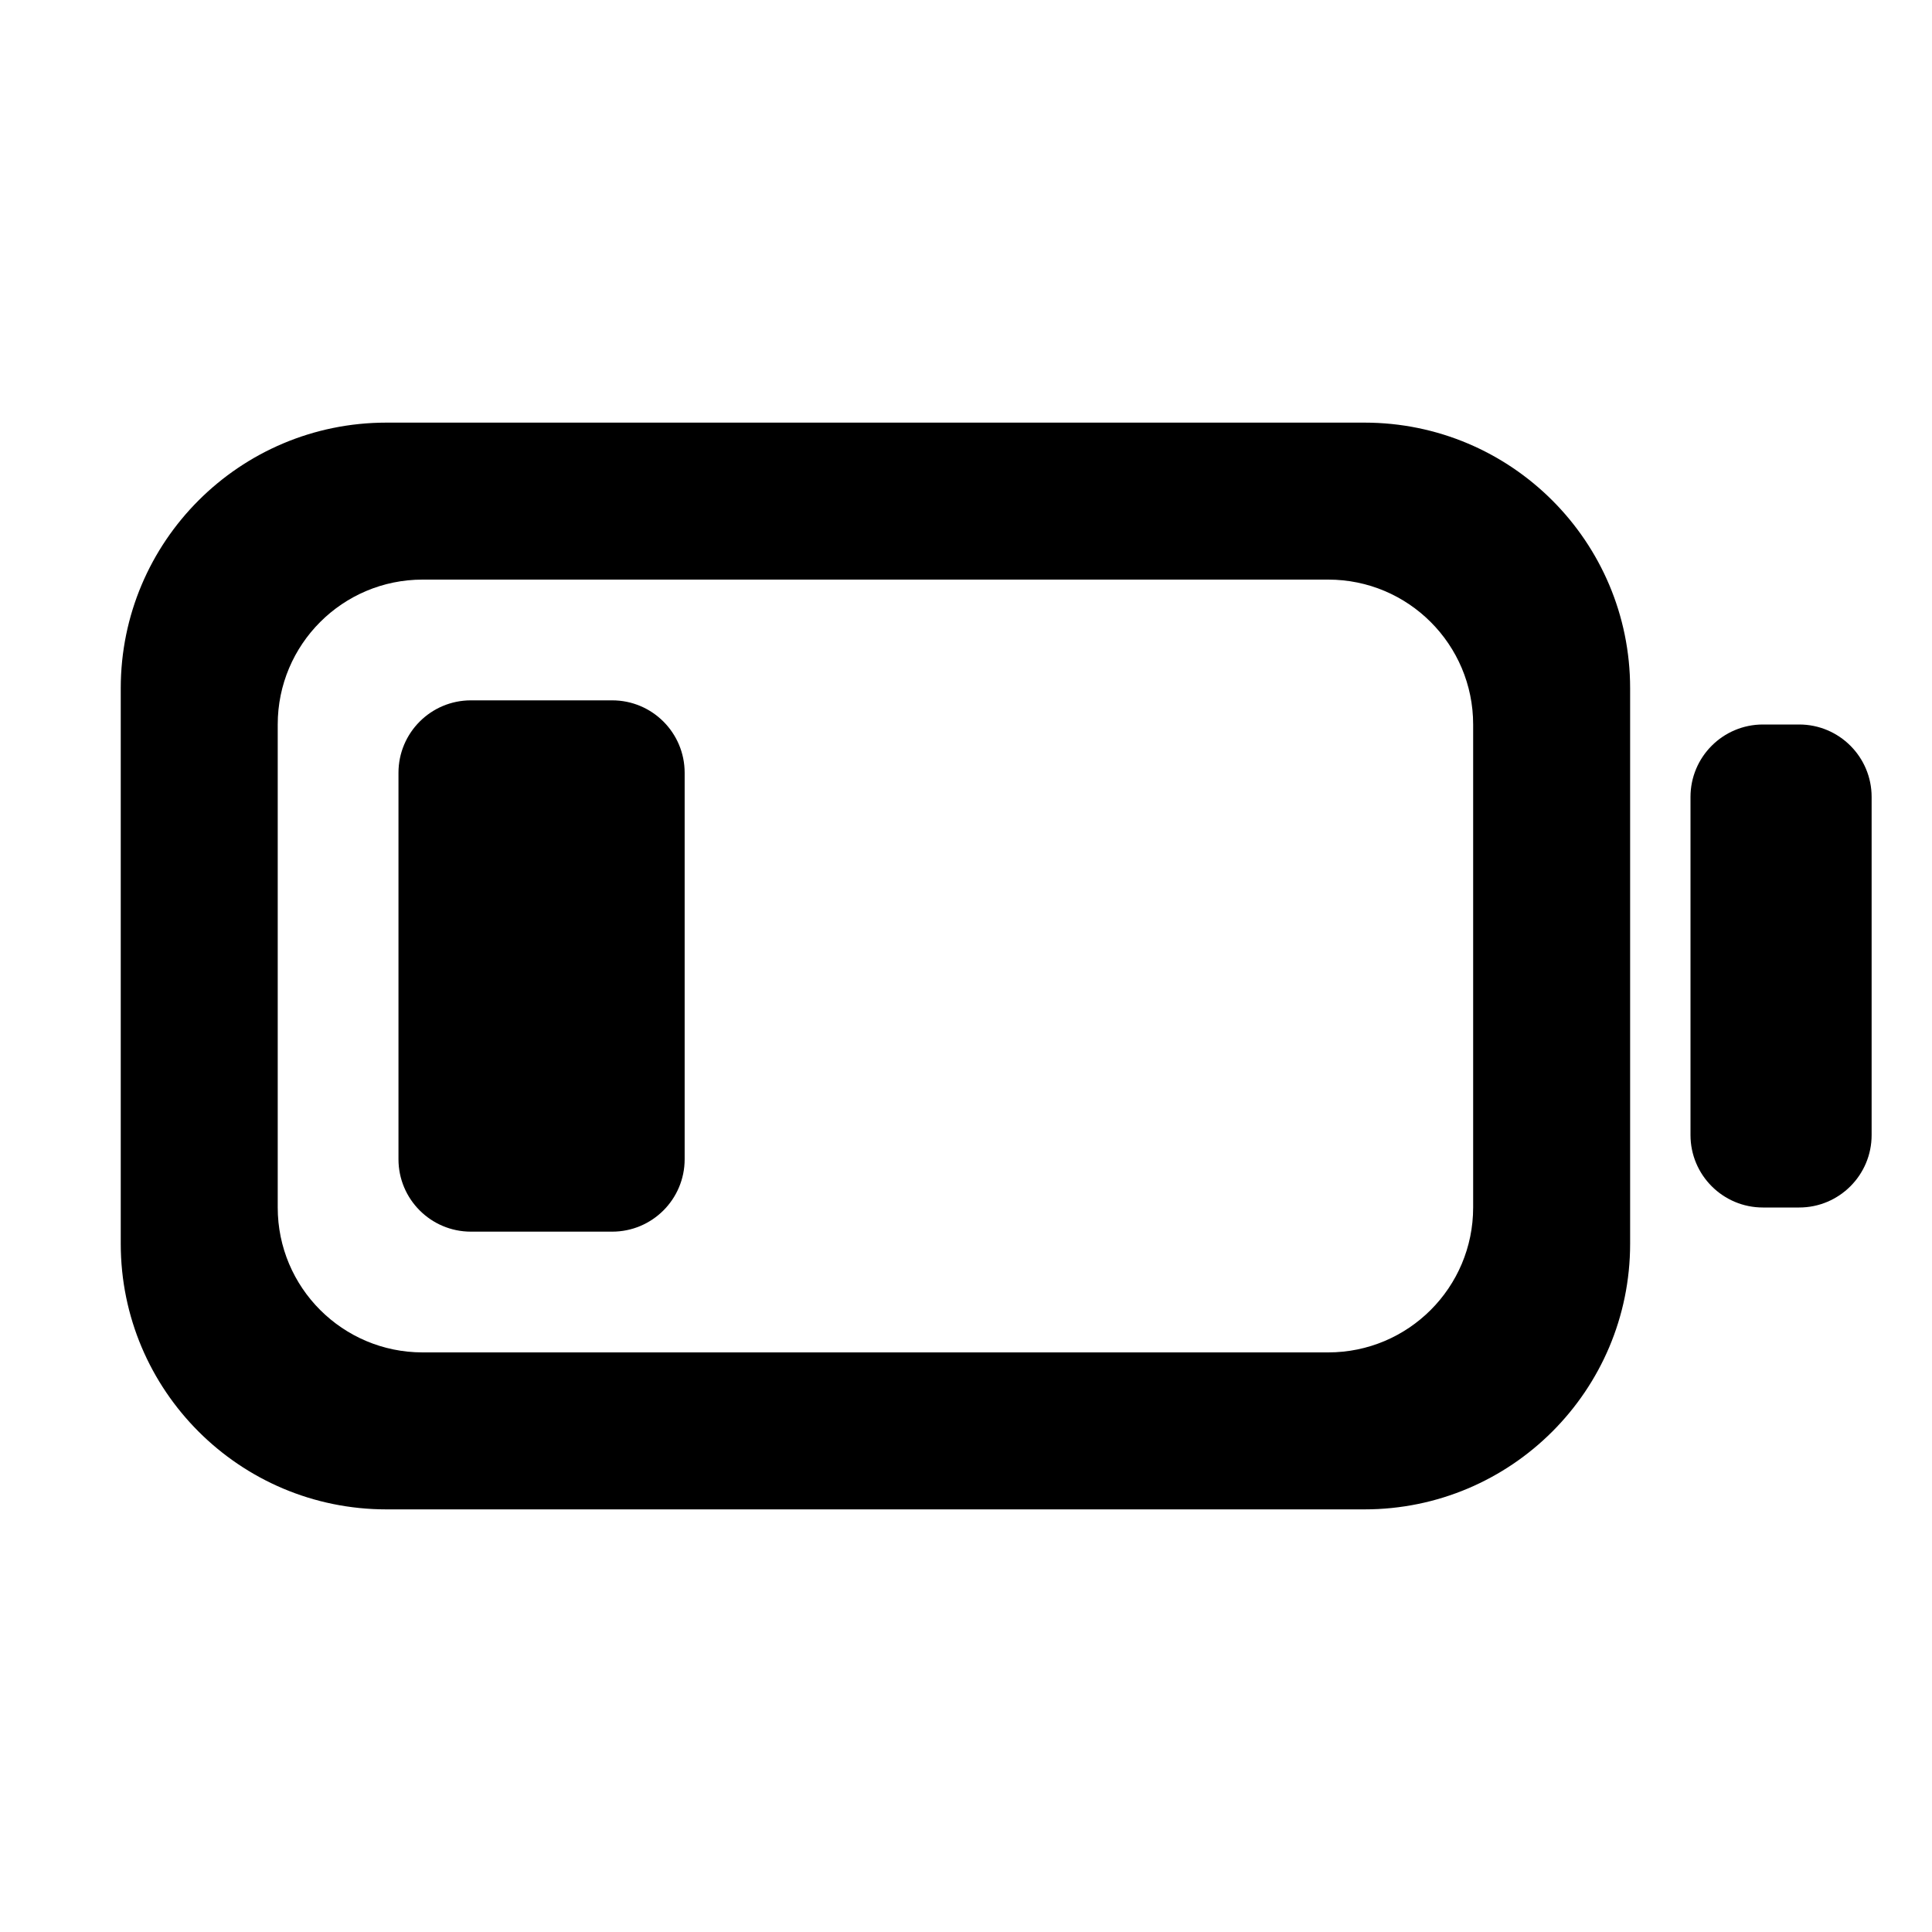
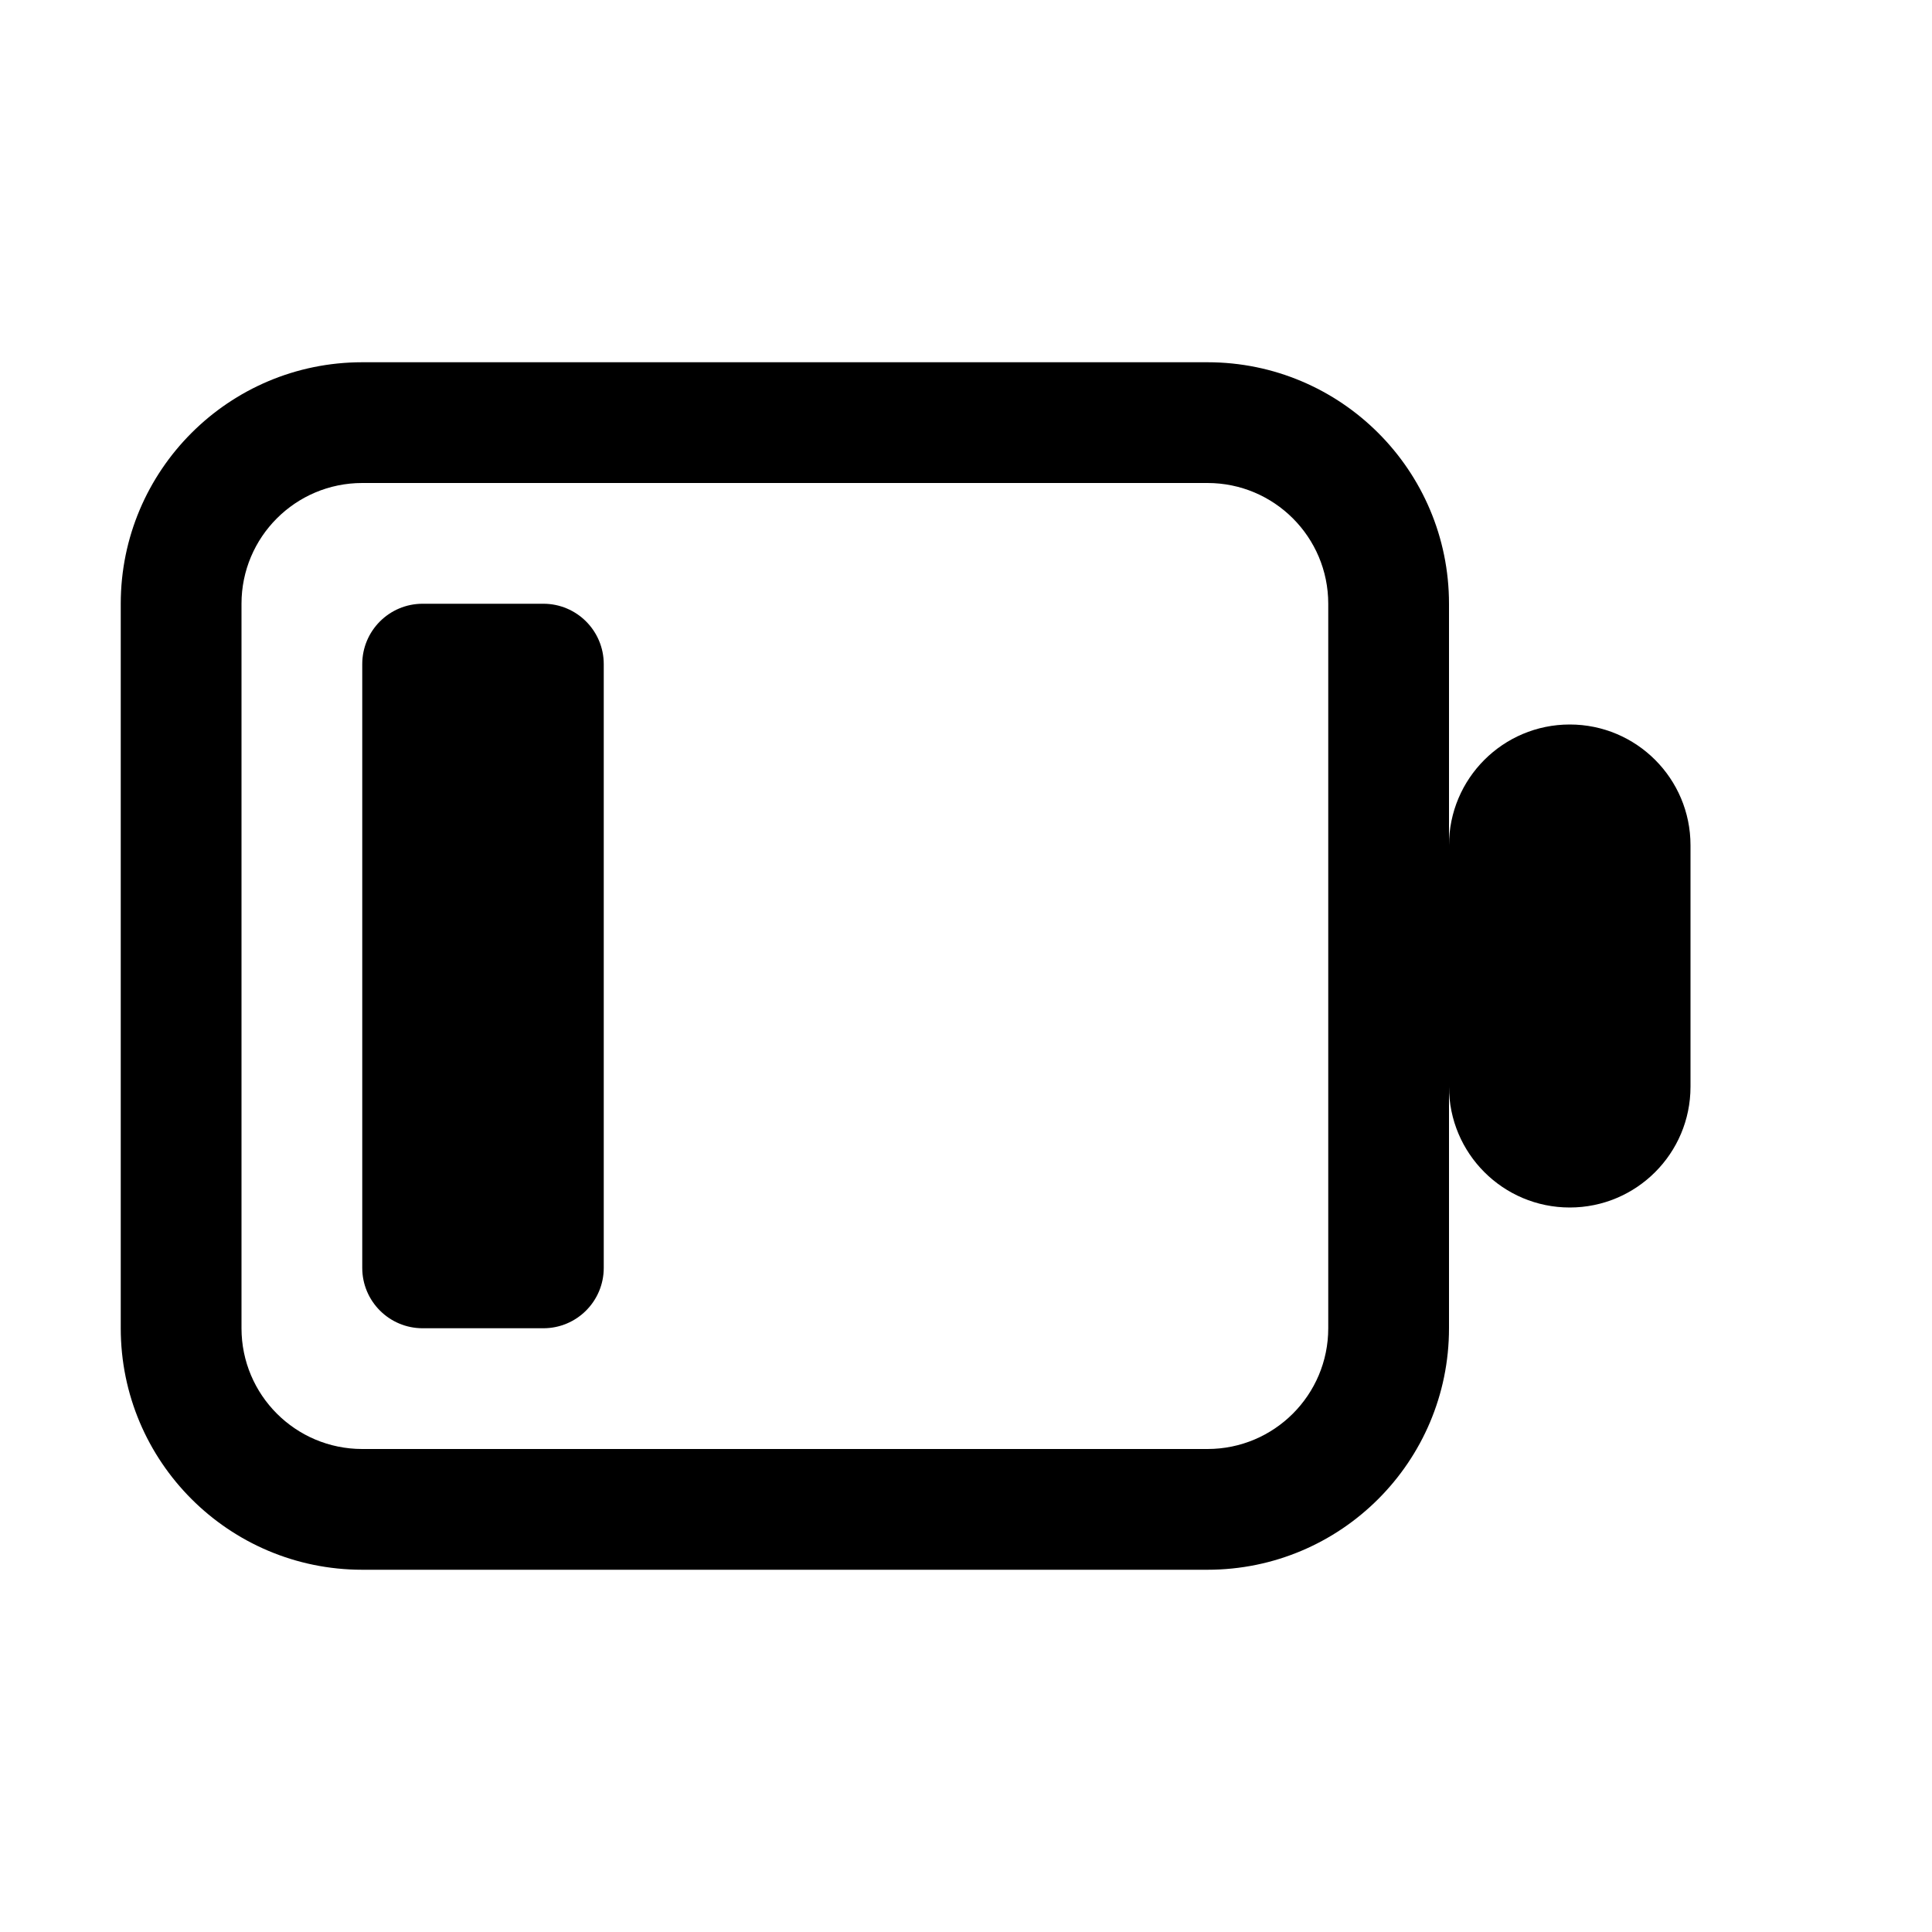
<svg xmlns="http://www.w3.org/2000/svg" width="16" height="16" viewBox="0 0 16 16">
-   <path fill-rule="evenodd" fill="#000000" d="M3.2 3.5h8.1a2.2 2.2 0 0 1 2.2 2.2v4.6a2.2 2.2 0 0 1 -2.2 2.2h-8.1a2.2 2.2 0 0 1 -2.2 -2.2v-4.6a2.2 2.2 0 0 1 2.2 -2.2zM3.5 4.8h7.5a1.2 1.2 0 0 1 1.2 1.2v4a1.2 1.2 0 0 1 -1.2 1.2h-7.5a1.2 1.2 0 0 1 -1.2 -1.2v-4a1.2 1.2 0 0 1 1.2 -1.2zM14.6 6h0.3a0.6 0.6 0 0 1 0.6 0.6v2.8a0.6 0.6 0 0 1 -0.6 0.6h-0.3a0.6 0.6 0 0 1 -0.6 -0.6v-2.8a0.6 0.6 0 0 1 0.6 -0.6z" />
-   <path fill="#000000" d="M3.9 5.8h1.17a0.6 0.6 0 0 1 0.6 0.6v3.2a0.6 0.6 0 0 1 -0.6 0.6h-1.17a0.6 0.6 0 0 1 -0.6 -0.6v-3.2a0.6 0.6 0 0 1 0.6 -0.6z" />
+   <path fill-rule="evenodd" fill="#000000" d="M3 3h7a2 2 0 0 1 2 2v6a2 2 0 0 1 -2 2h-7a2 2 0 0 1 -2 -2v-6a2 2 0 0 1 2 -2zM3 4h7a1 1 0 0 1 1 1v6a1 1 0 0 1 -1 1h-7a1 1 0 0 1 -1 -1v-6a1 1 0 0 1 1 -1zM13 6h0a1 1 0 0 1 1 1v2a1 1 0 0 1 -1 1h0a1 1 0 0 1 -1 -1v-2a1 1 0 0 1 1 -1z" />
+   <path fill="#000000" d="M3.5 5h1a0.5 0.5 0 0 1 0.5 0.5v5a0.5 0.5 0 0 1 -0.5 0.5h-1a0.5 0.5 0 0 1 -0.5 -0.5v-5a0.5 0.5 0 0 1 0.5 -0.5z" />
</svg>
